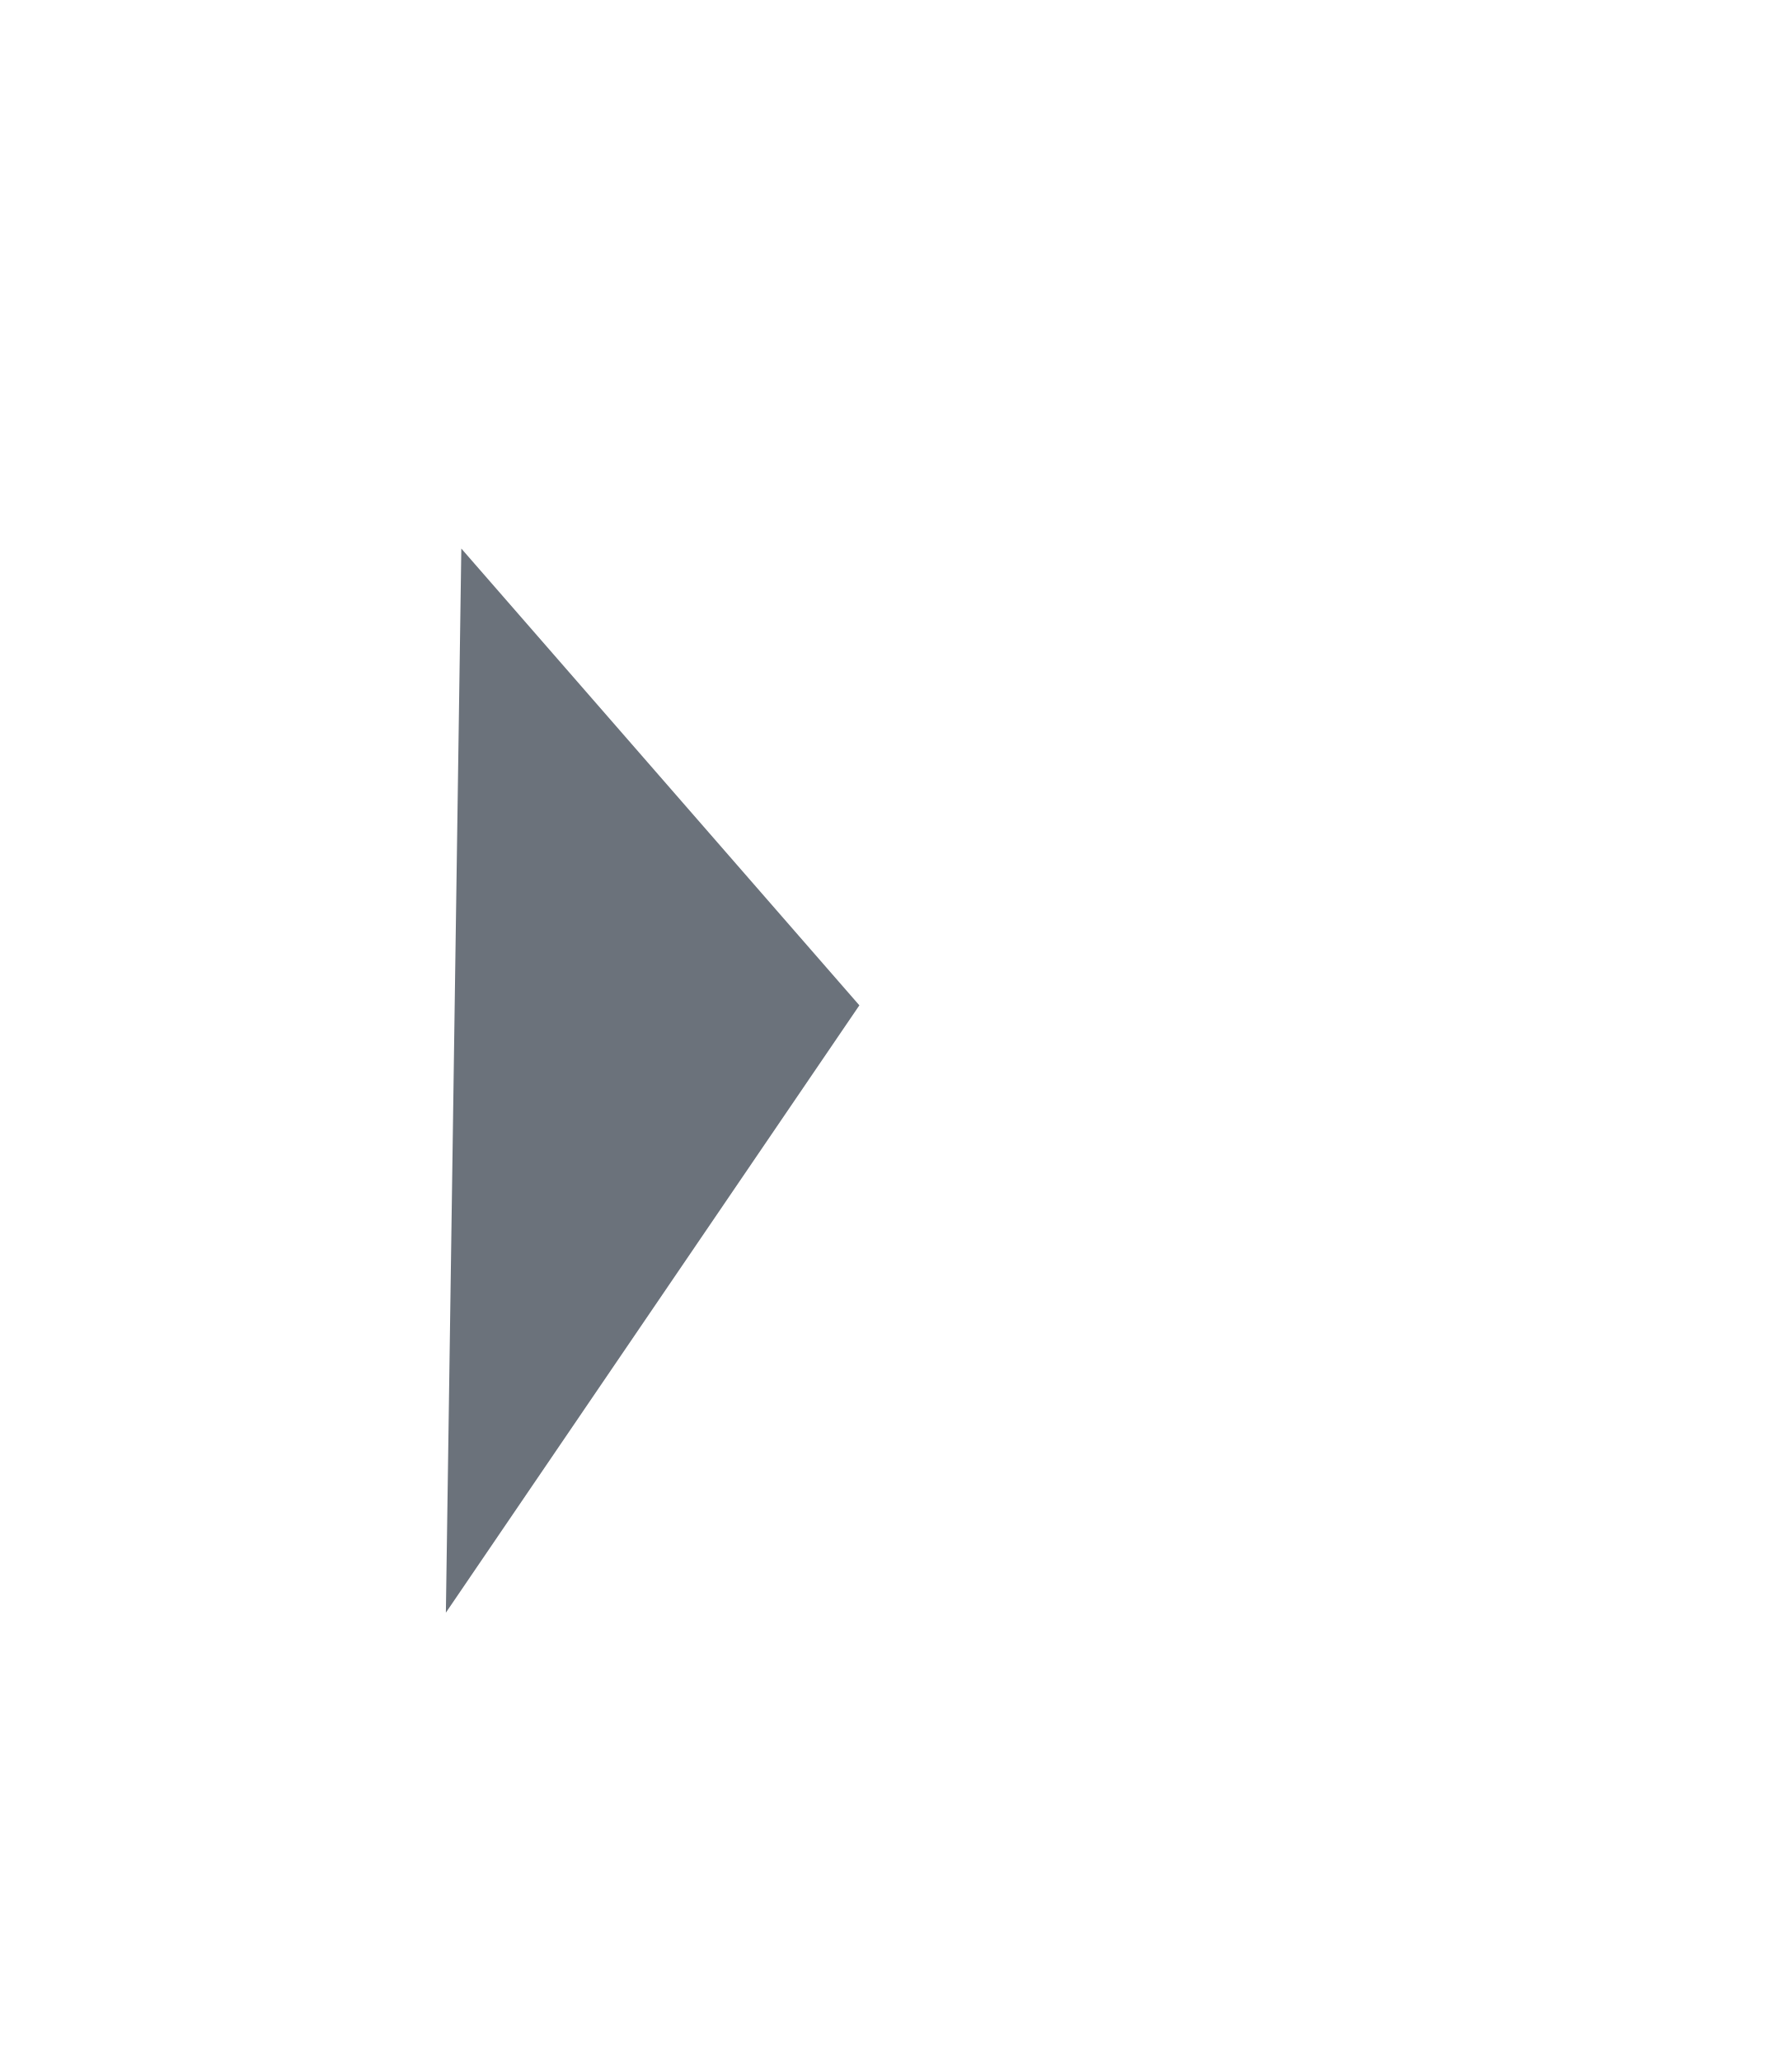
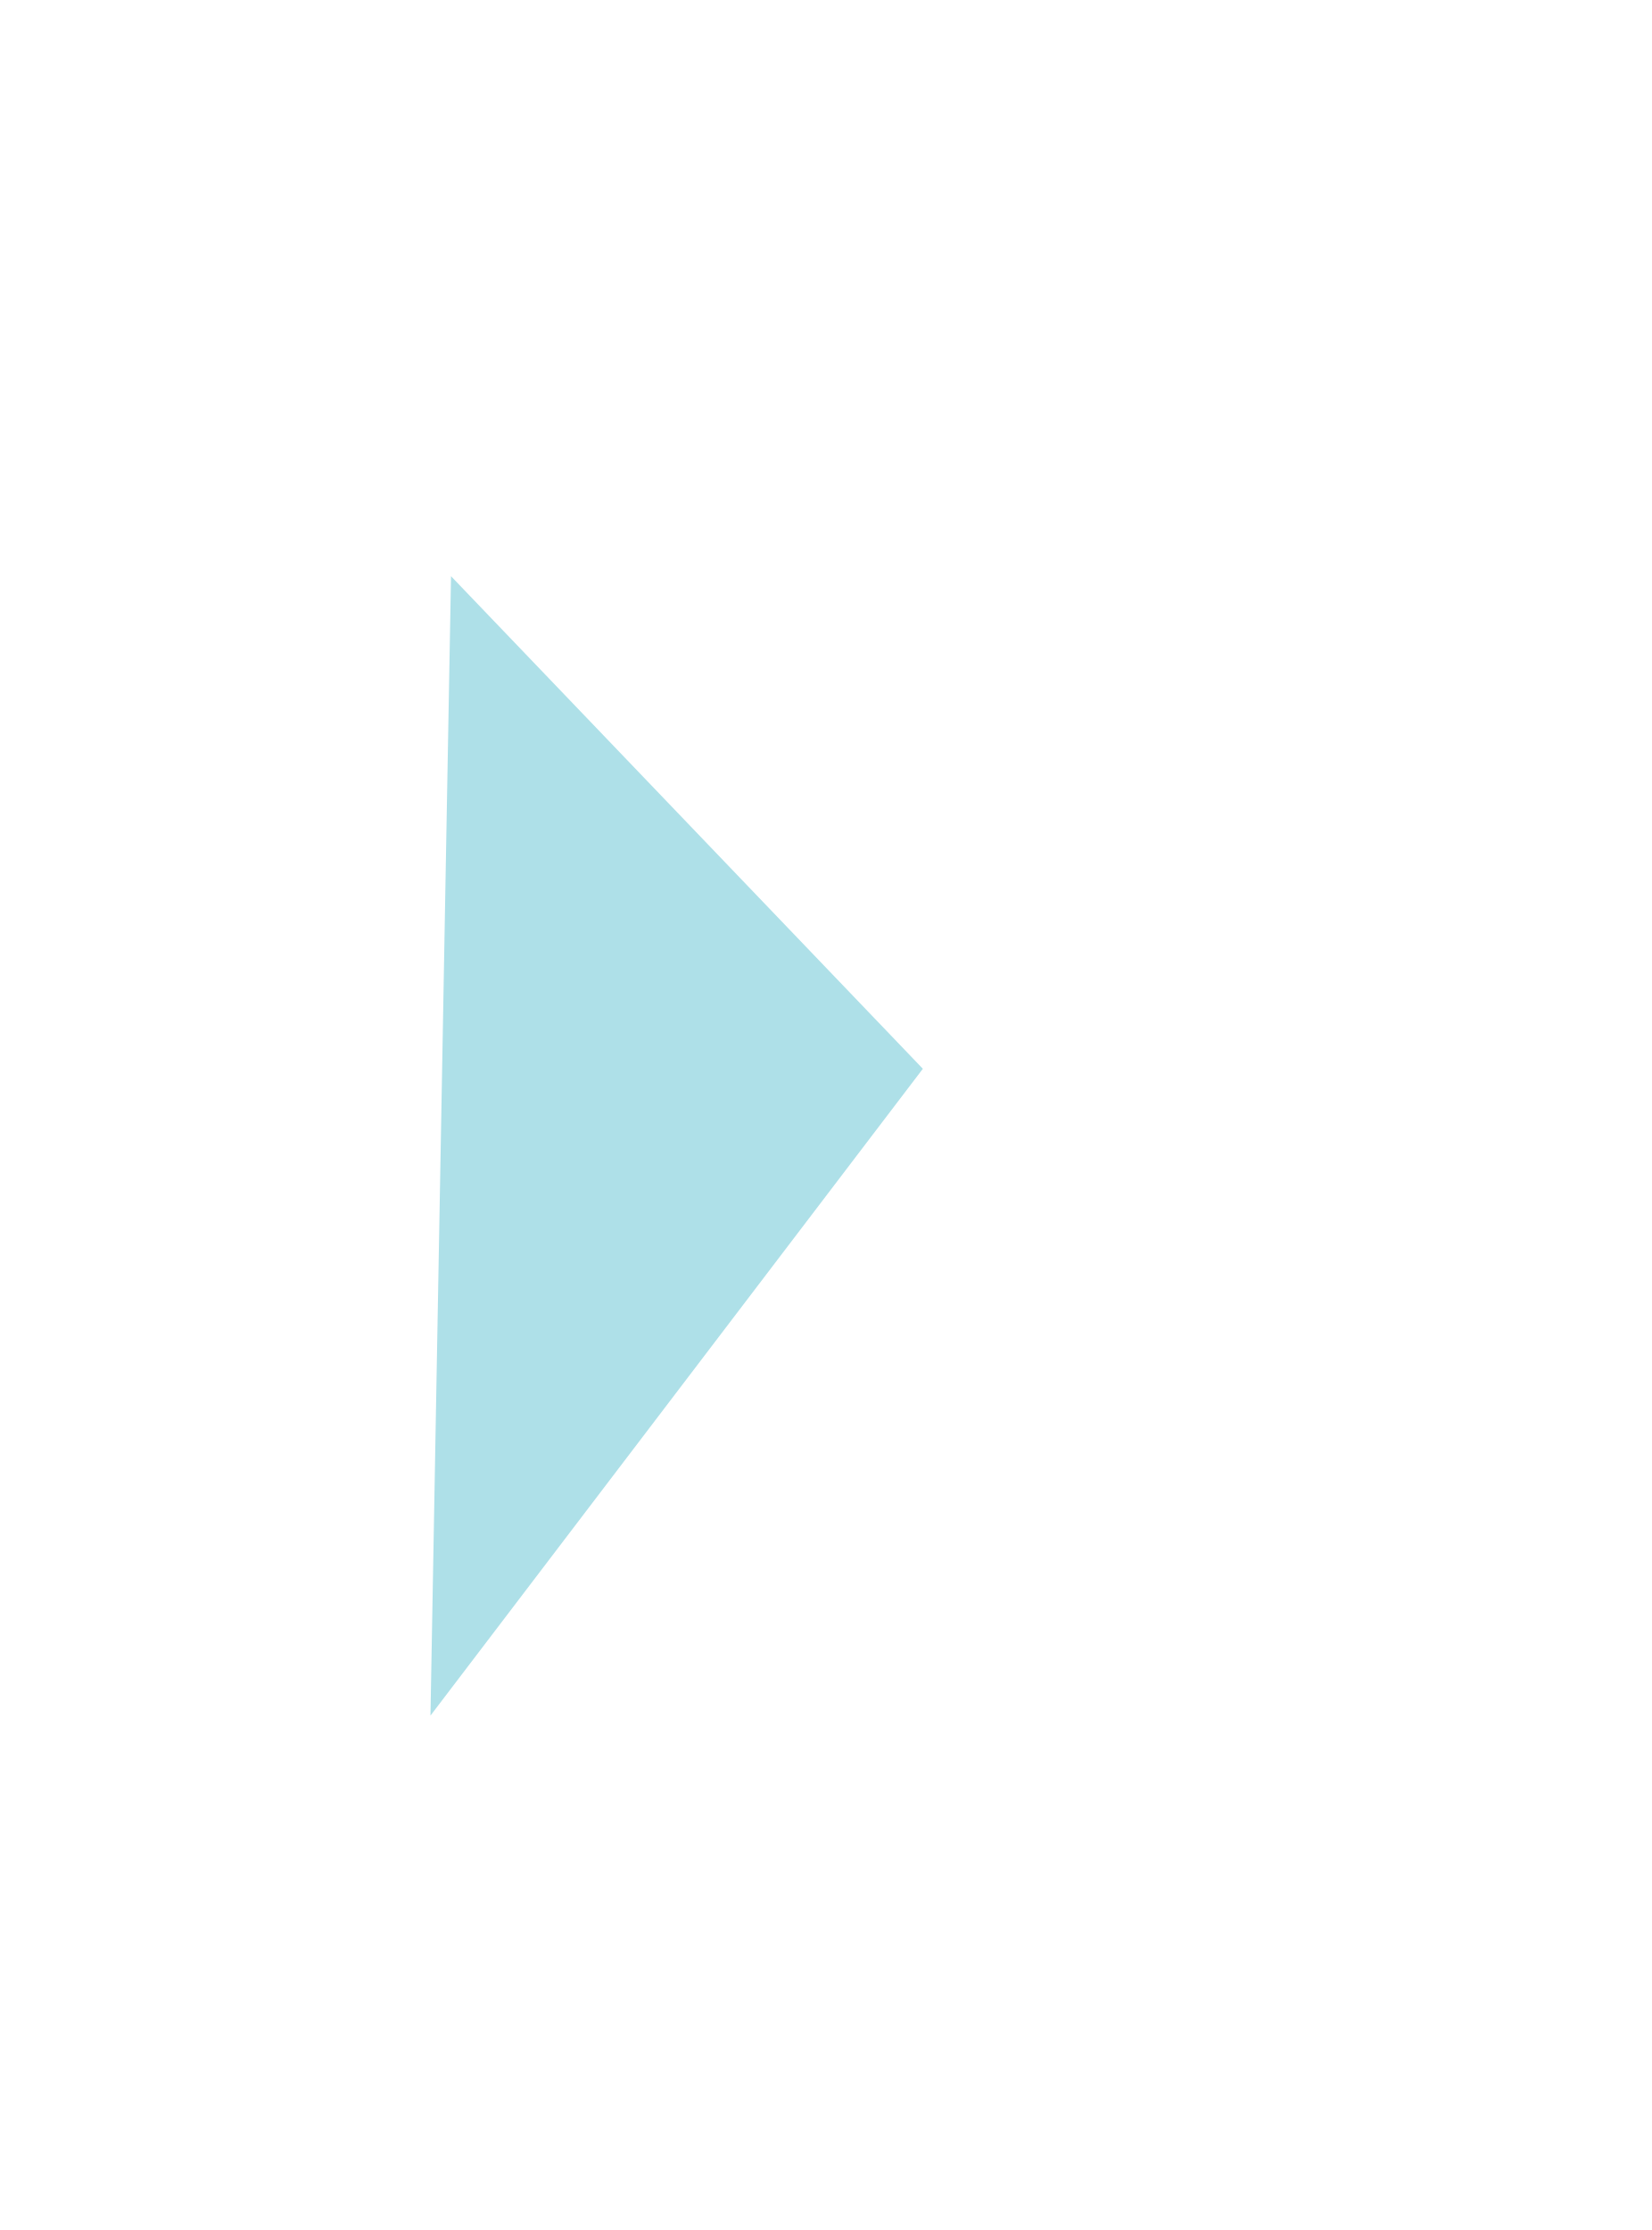
- <svg xmlns="http://www.w3.org/2000/svg" version="1.1" x="0px" y="0px" width="200px" height="230px" viewBox="0 0 200 230" style="enable-background:new 0 0 200 230;" xml:space="preserve">
+ <svg xmlns="http://www.w3.org/2000/svg" version="1.1" x="0px" y="0px" width="200px" height="270px" viewBox="0 0 200 270" style="enable-background:new 0 0 200 270;" xml:space="preserve">
  <g id="_x32_0-3">
-     <polygon style="fill:#6B727B;" points="49.764,179.969 95.915,112.191 51.489,61.216  " />
+     <polygon style="fill:#AEE0E8;" points="52.118,207.72 111.735,129.404 54.607,69.764  " />
  </g>
  <g id="Layer_1">
</g>
</svg>
